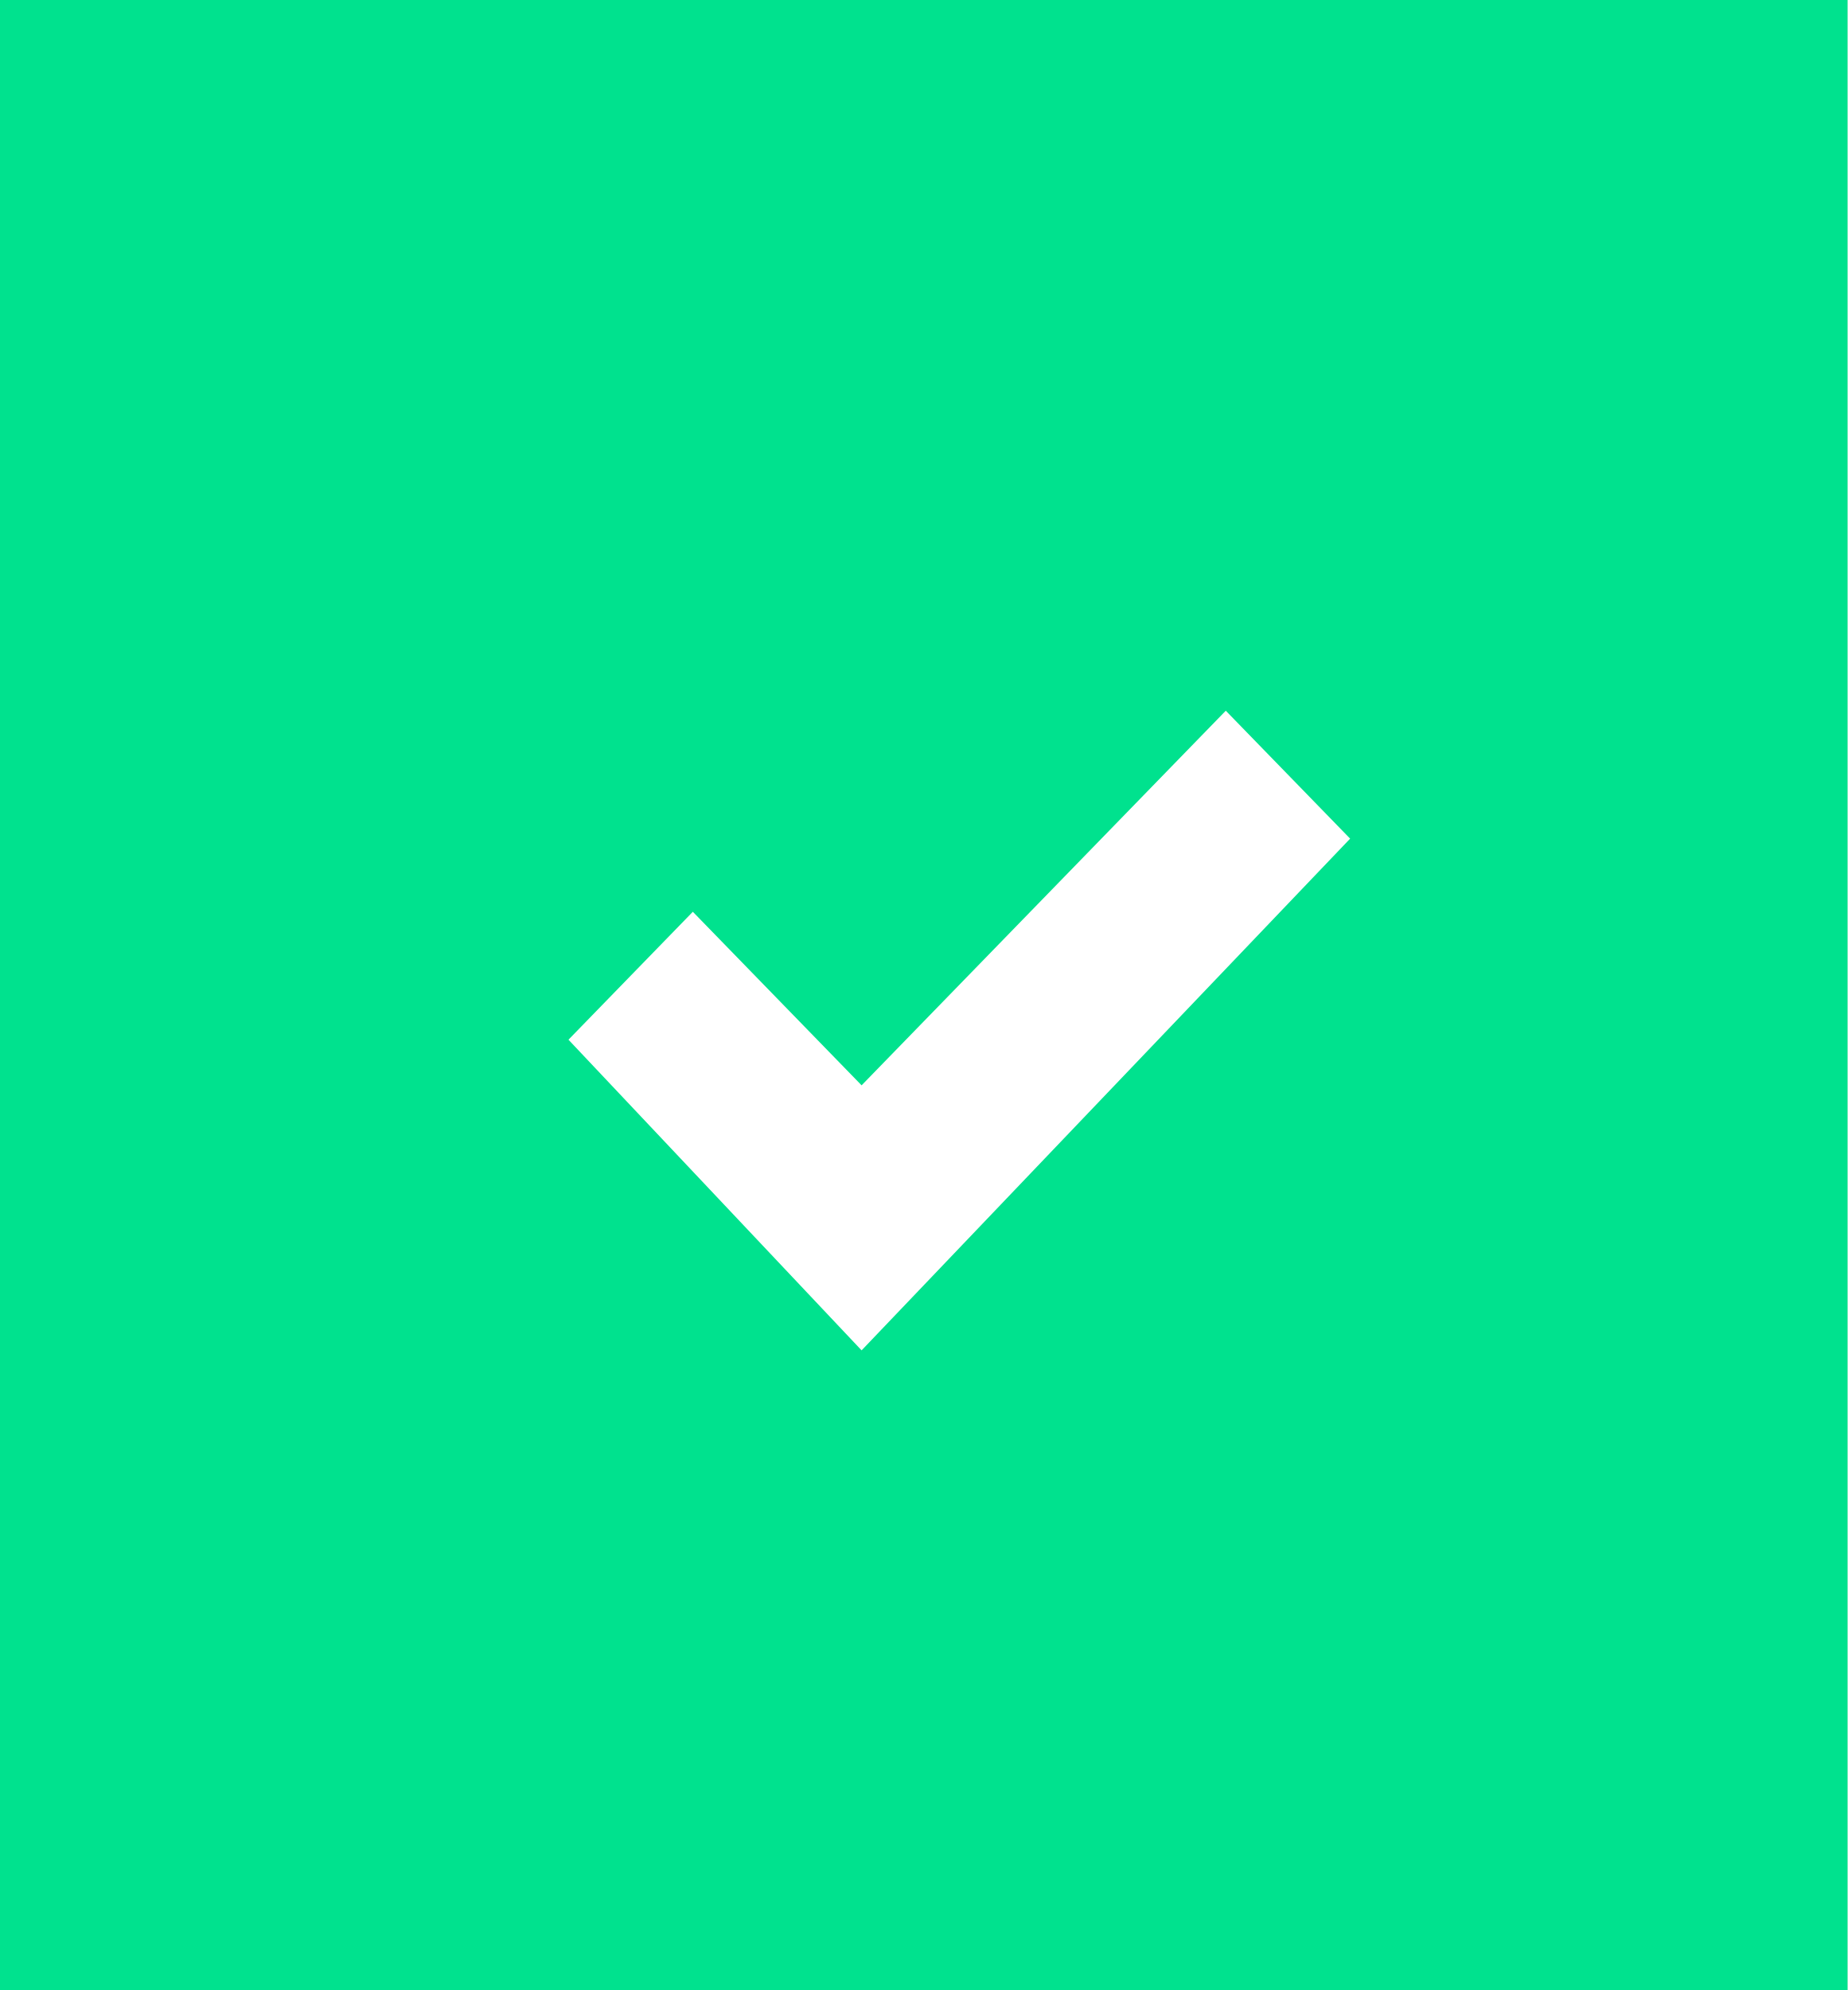
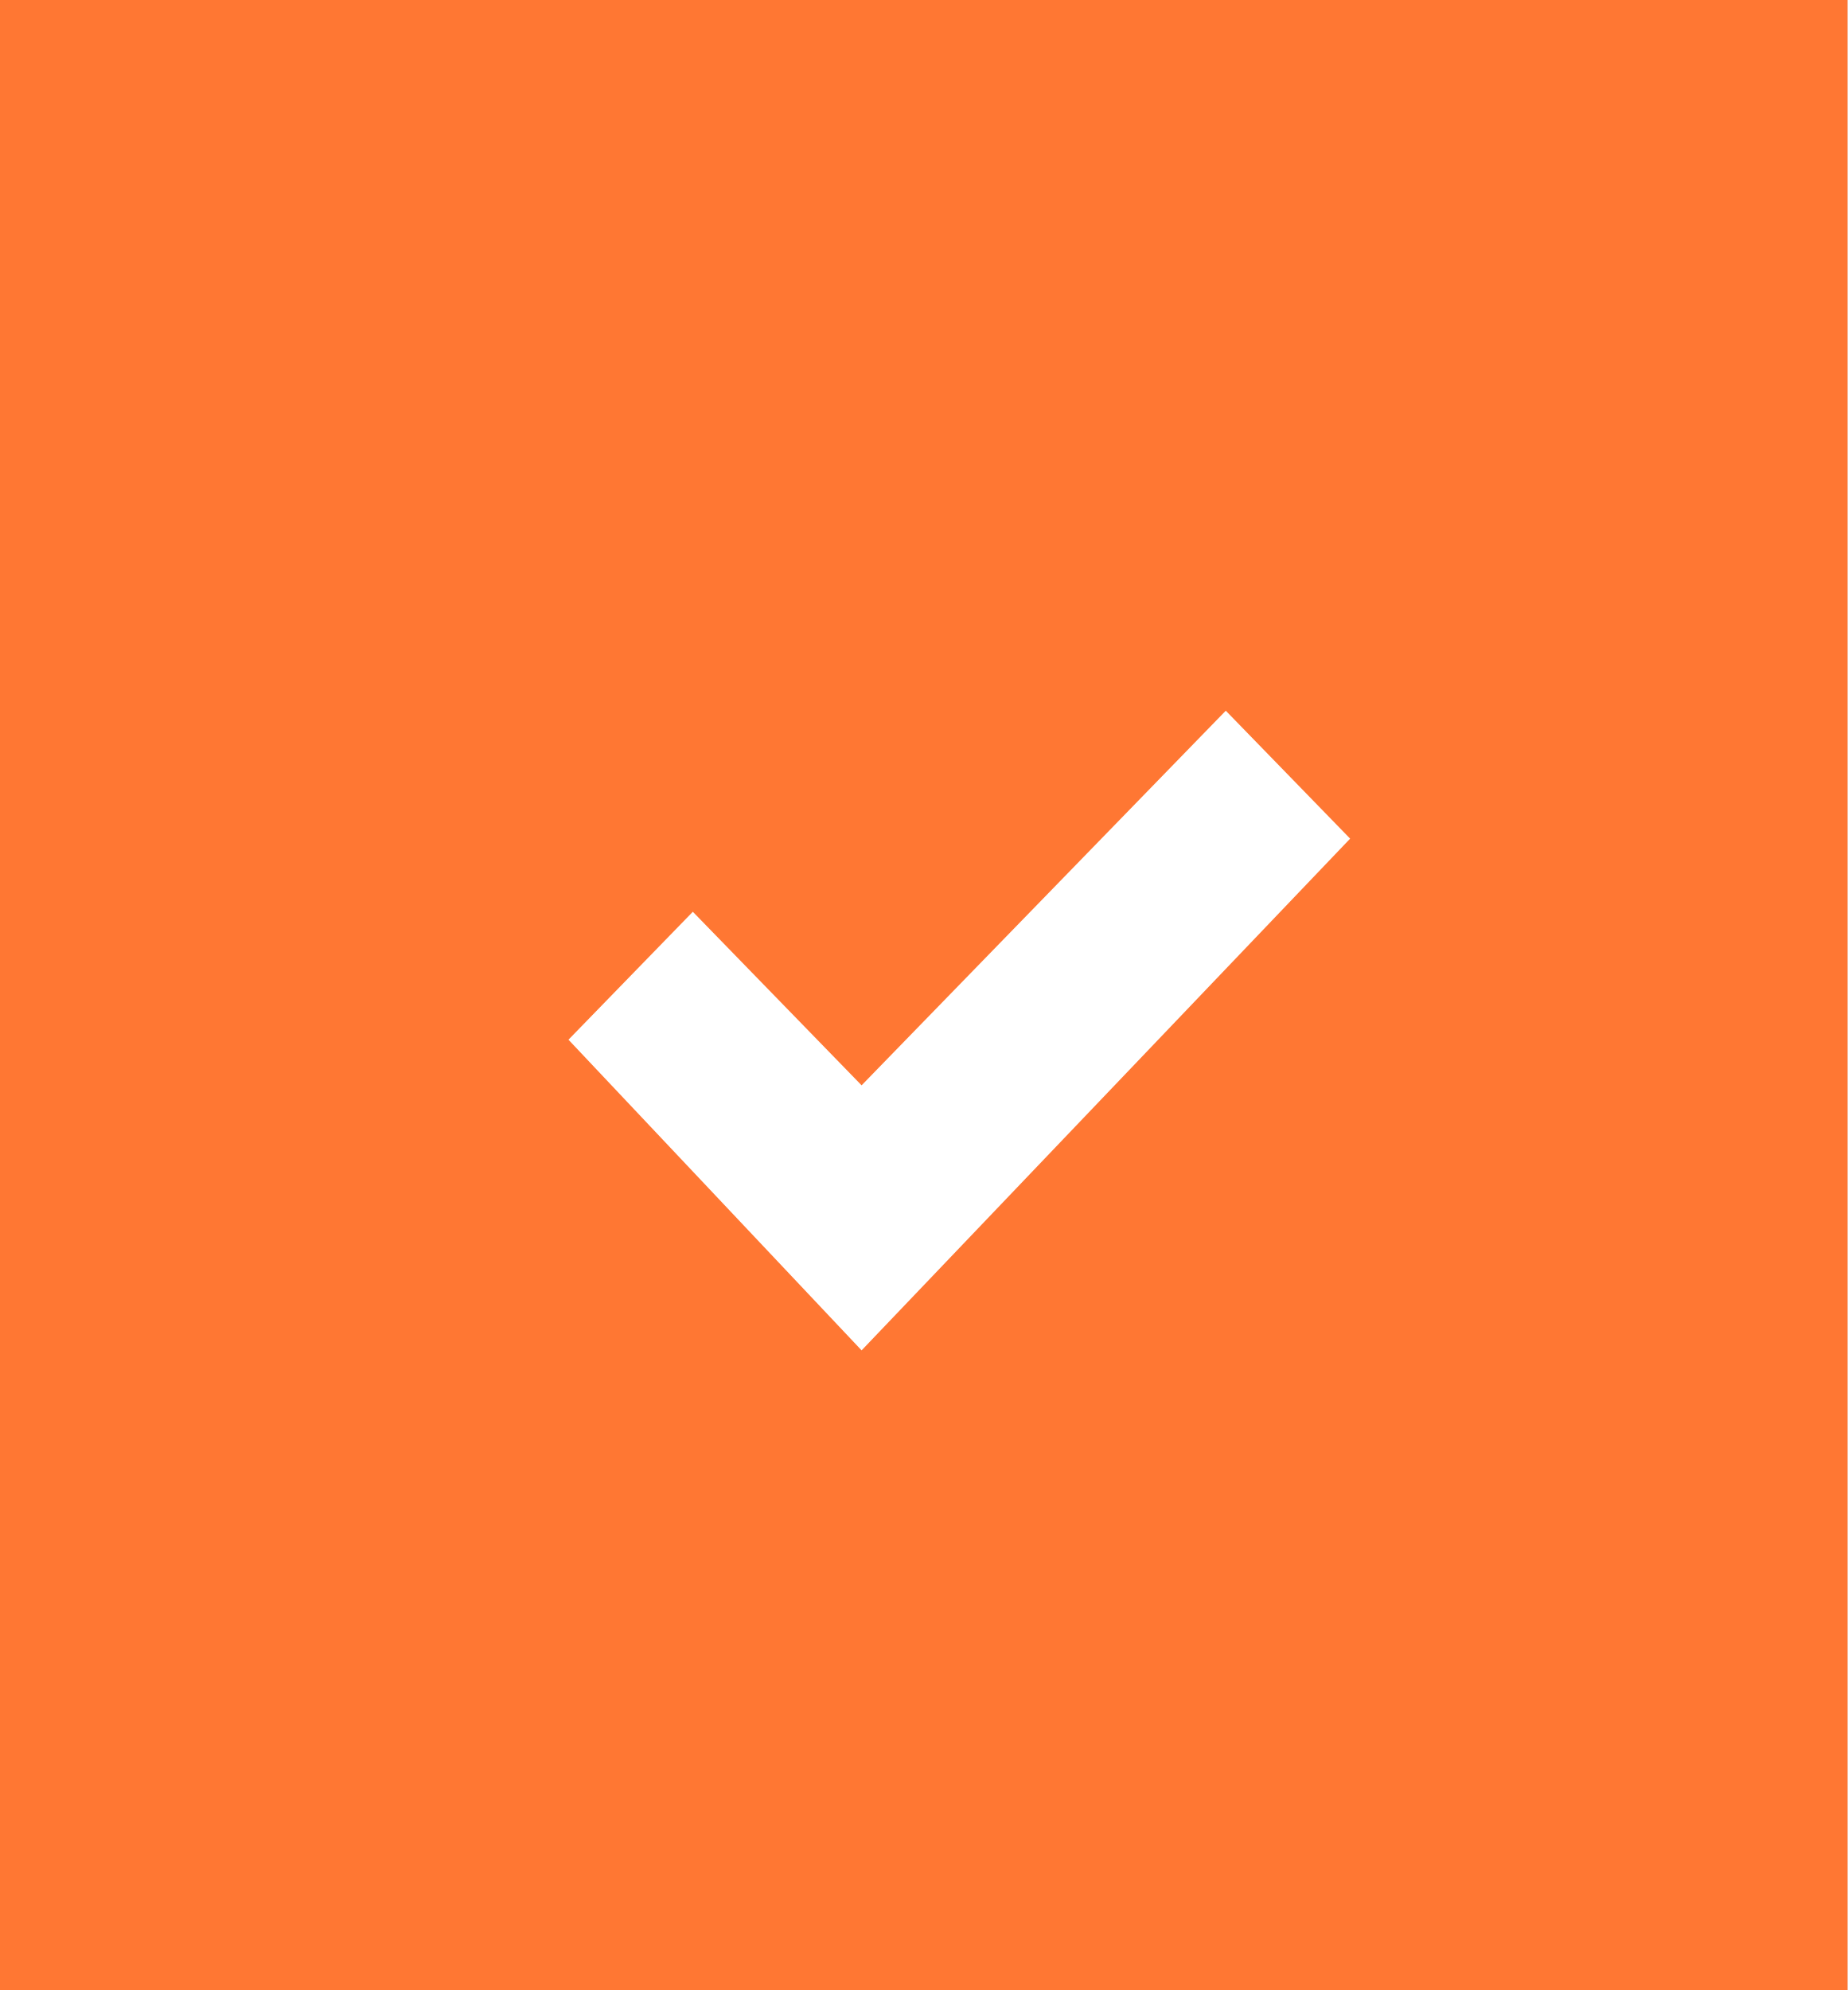
<svg xmlns="http://www.w3.org/2000/svg" width="26" height="28" viewBox="0 0 26 28" fill="none">
-   <rect width="26" height="28" fill="#00e28e" />
+   <rect width="26" height="28" fill="#f73" />
  <path fill-rule="evenodd" clip-rule="evenodd" d="M12.125 19L8 14.629L9.75 12.829L12.125 15.271L17.25 10L19 11.8L12.125 19V19Z" fill="white" />
</svg>
